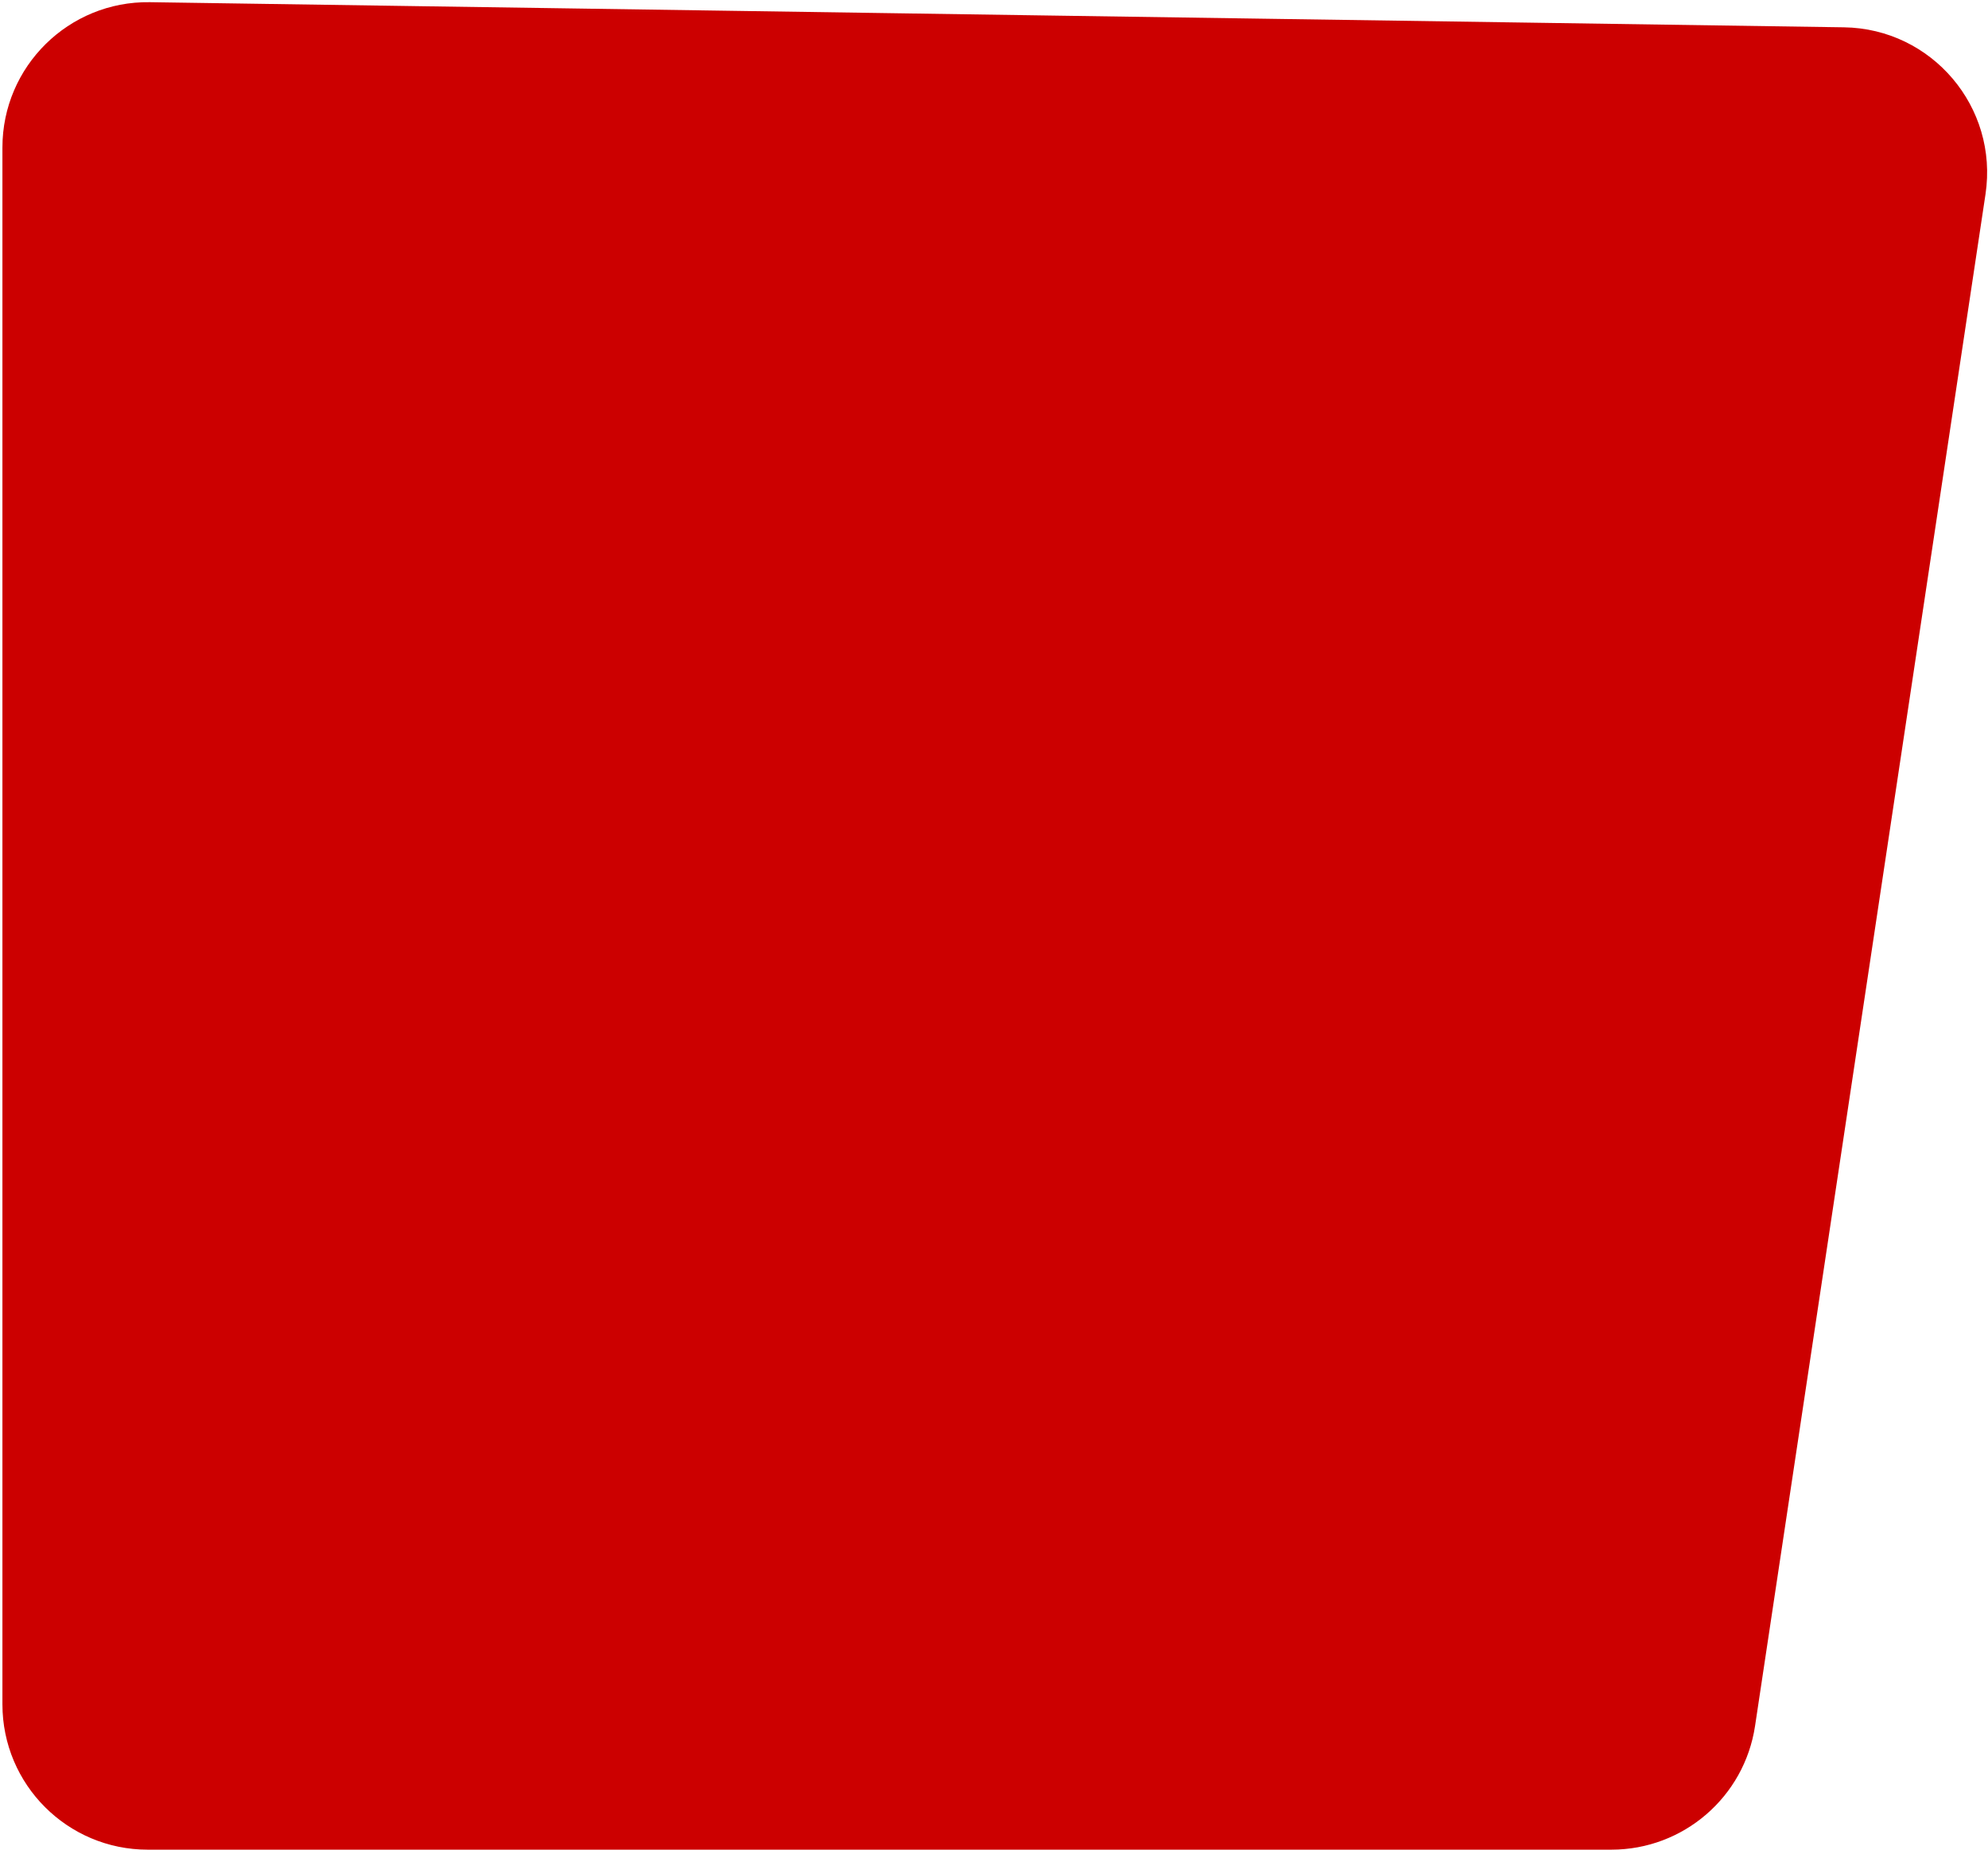
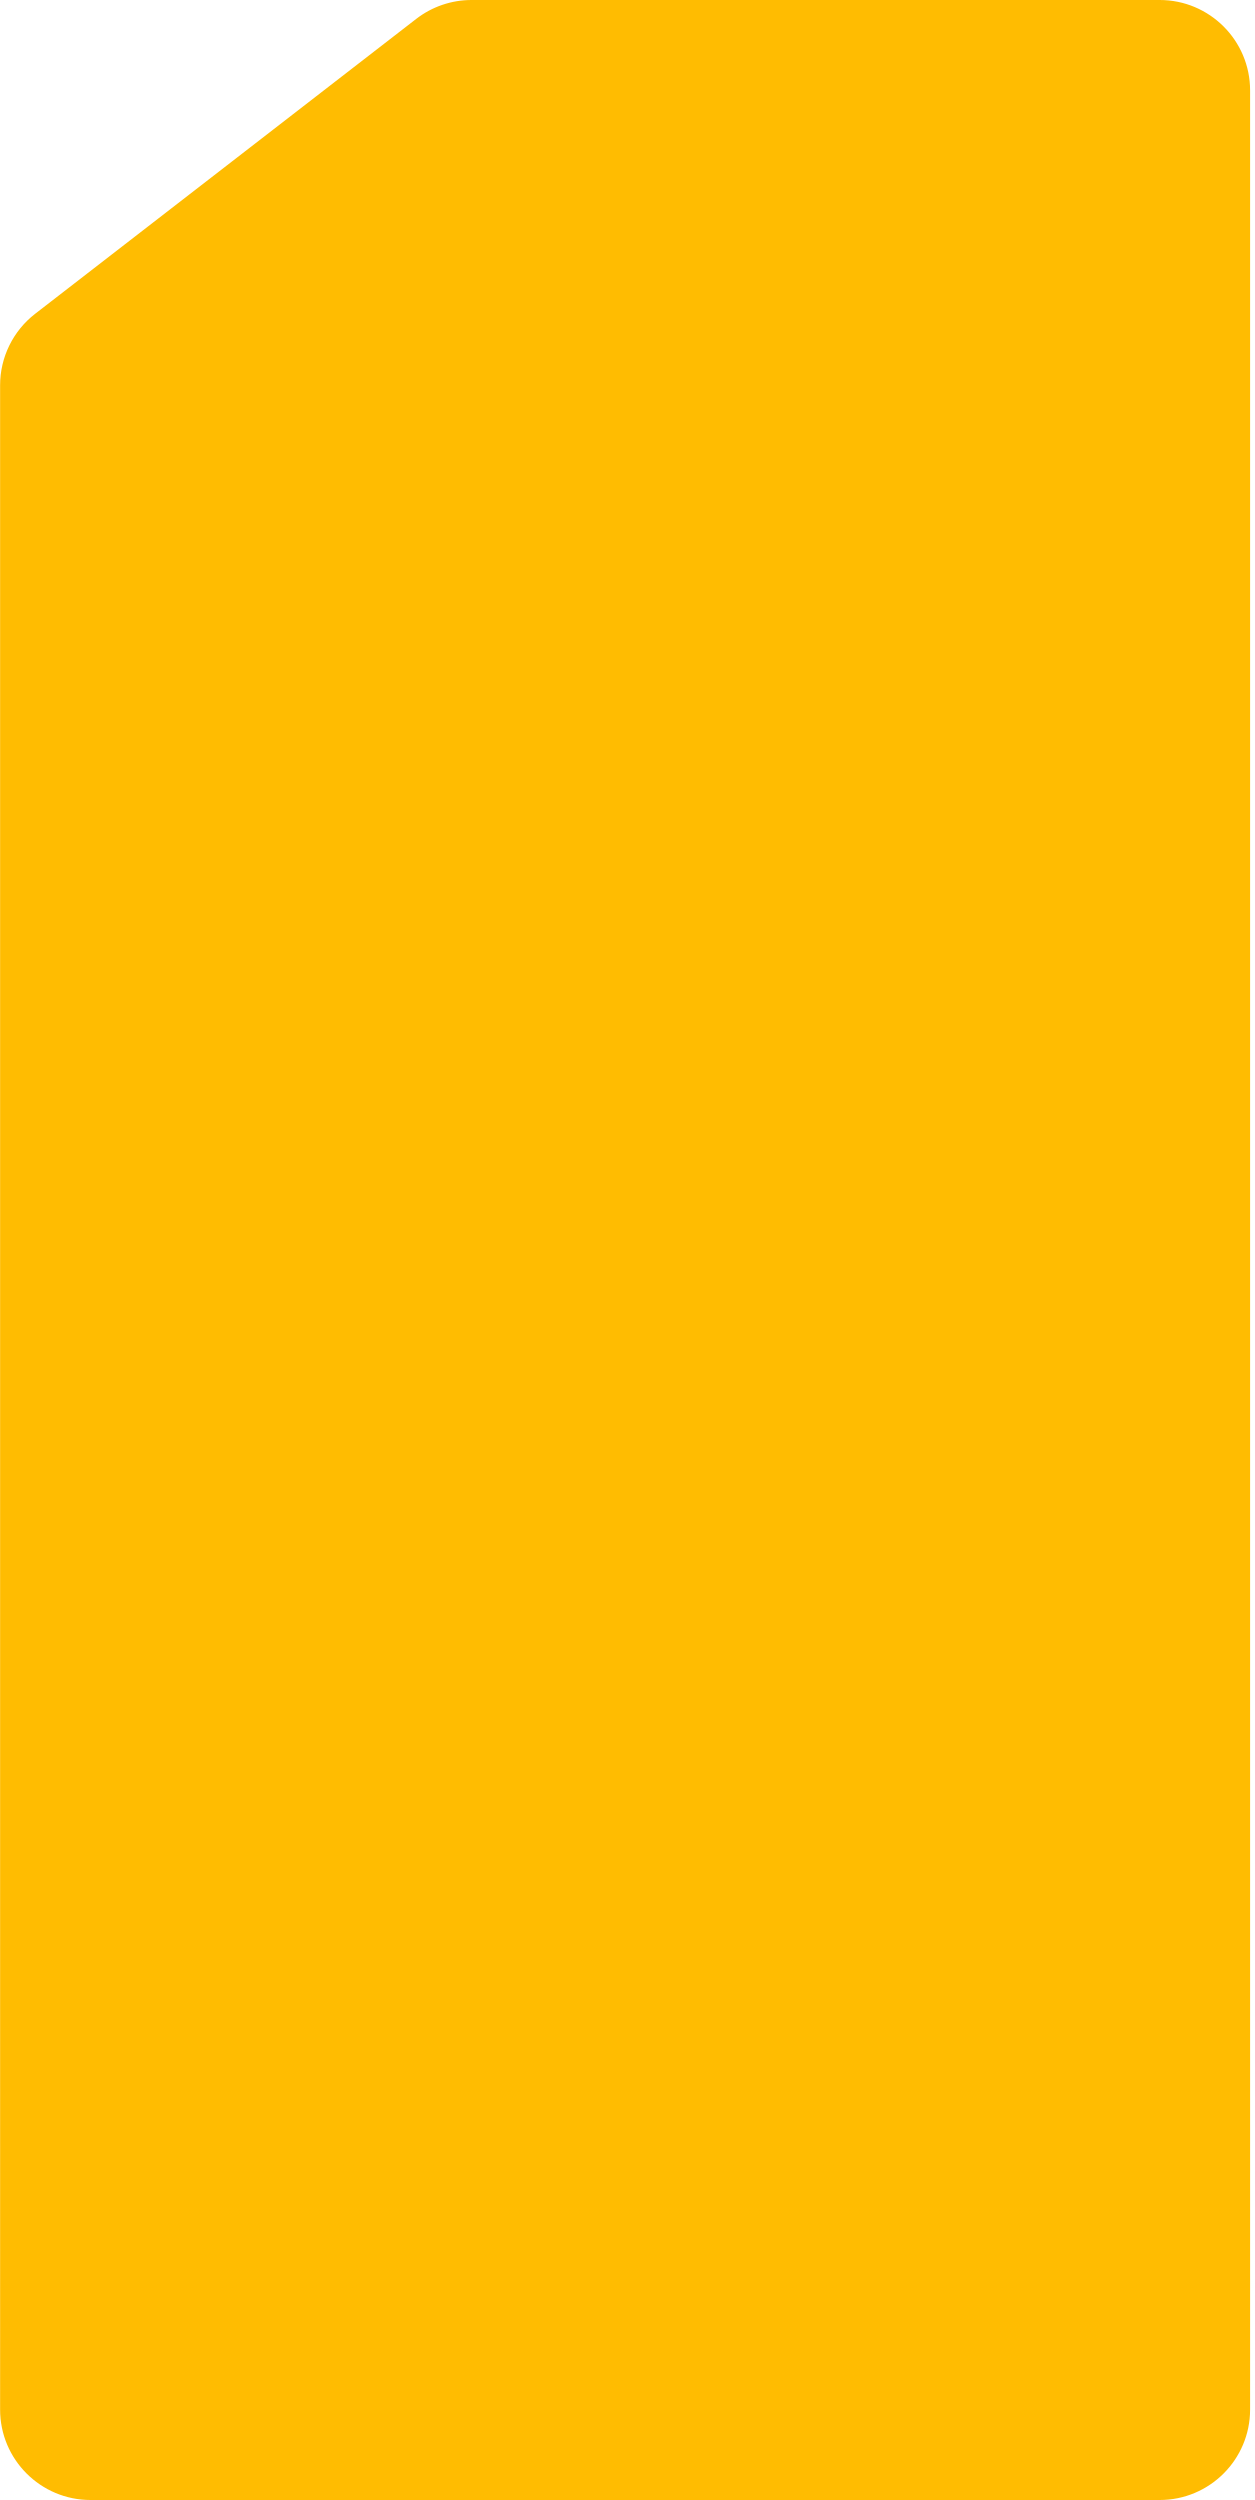
- <svg xmlns="http://www.w3.org/2000/svg" width="301" height="280" viewBox="0 0 301 280" fill="none">
-   <path d="M0.367 22.329C0.367 10.051 10.417 0.149 22.693 0.331L279.192 4.135C292.513 4.332 302.603 16.231 300.621 29.406L265.73 261.274C264.111 272.038 254.861 280 243.975 280H22.367C10.217 280 0.367 270.15 0.367 258V22.329Z" fill="#CC0000" />
+ <svg xmlns="http://www.w3.org/2000/svg" width="305" height="608" viewBox="0 0 305 608" fill="none">
+   <path d="M0.024 586C0.024 598.15 9.874 608 22.024 608H282.024C294.174 608 304.024 598.15 304.024 586V22C304.024 9.85 294.174 -1.55417e-05 282.024 -2.5302e-05L114.684 -0C109.81 -0 105.074 1.618 101.22 4.601L8.56 76.304C3.176 80.47 0.024 86.894 0.024 93.703V586Z" fill="#FFBC01" />
</svg>
